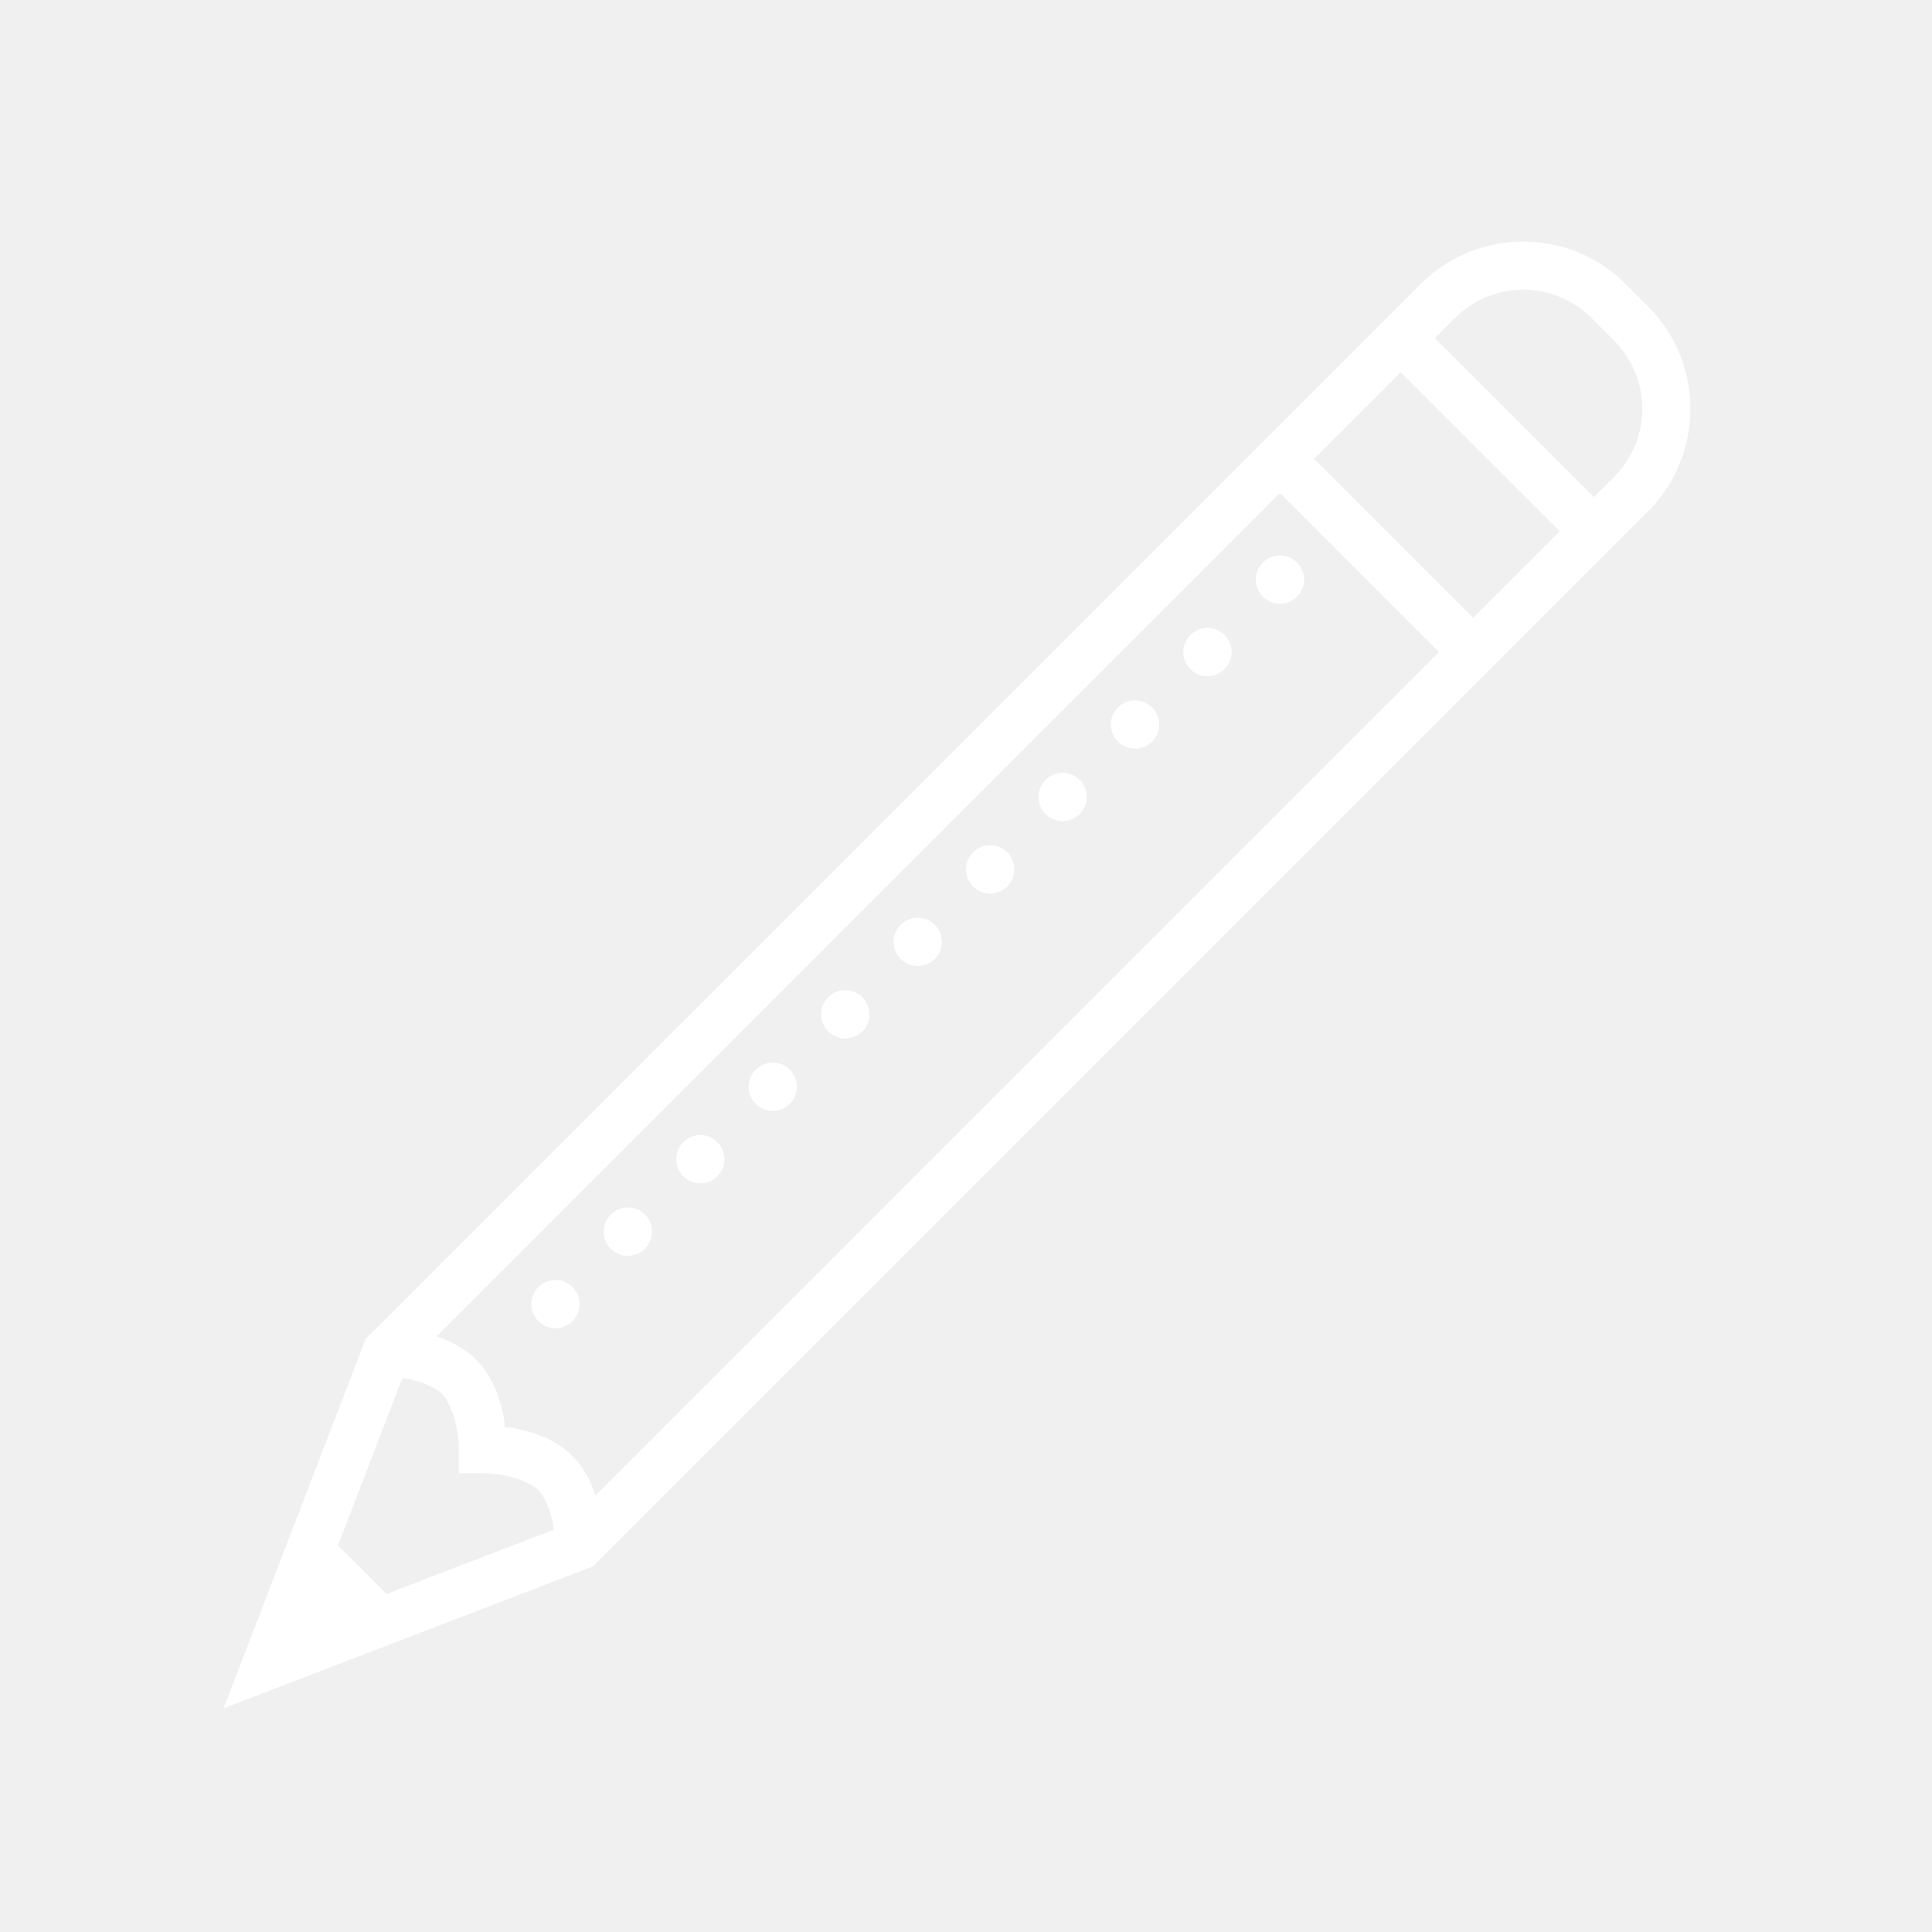
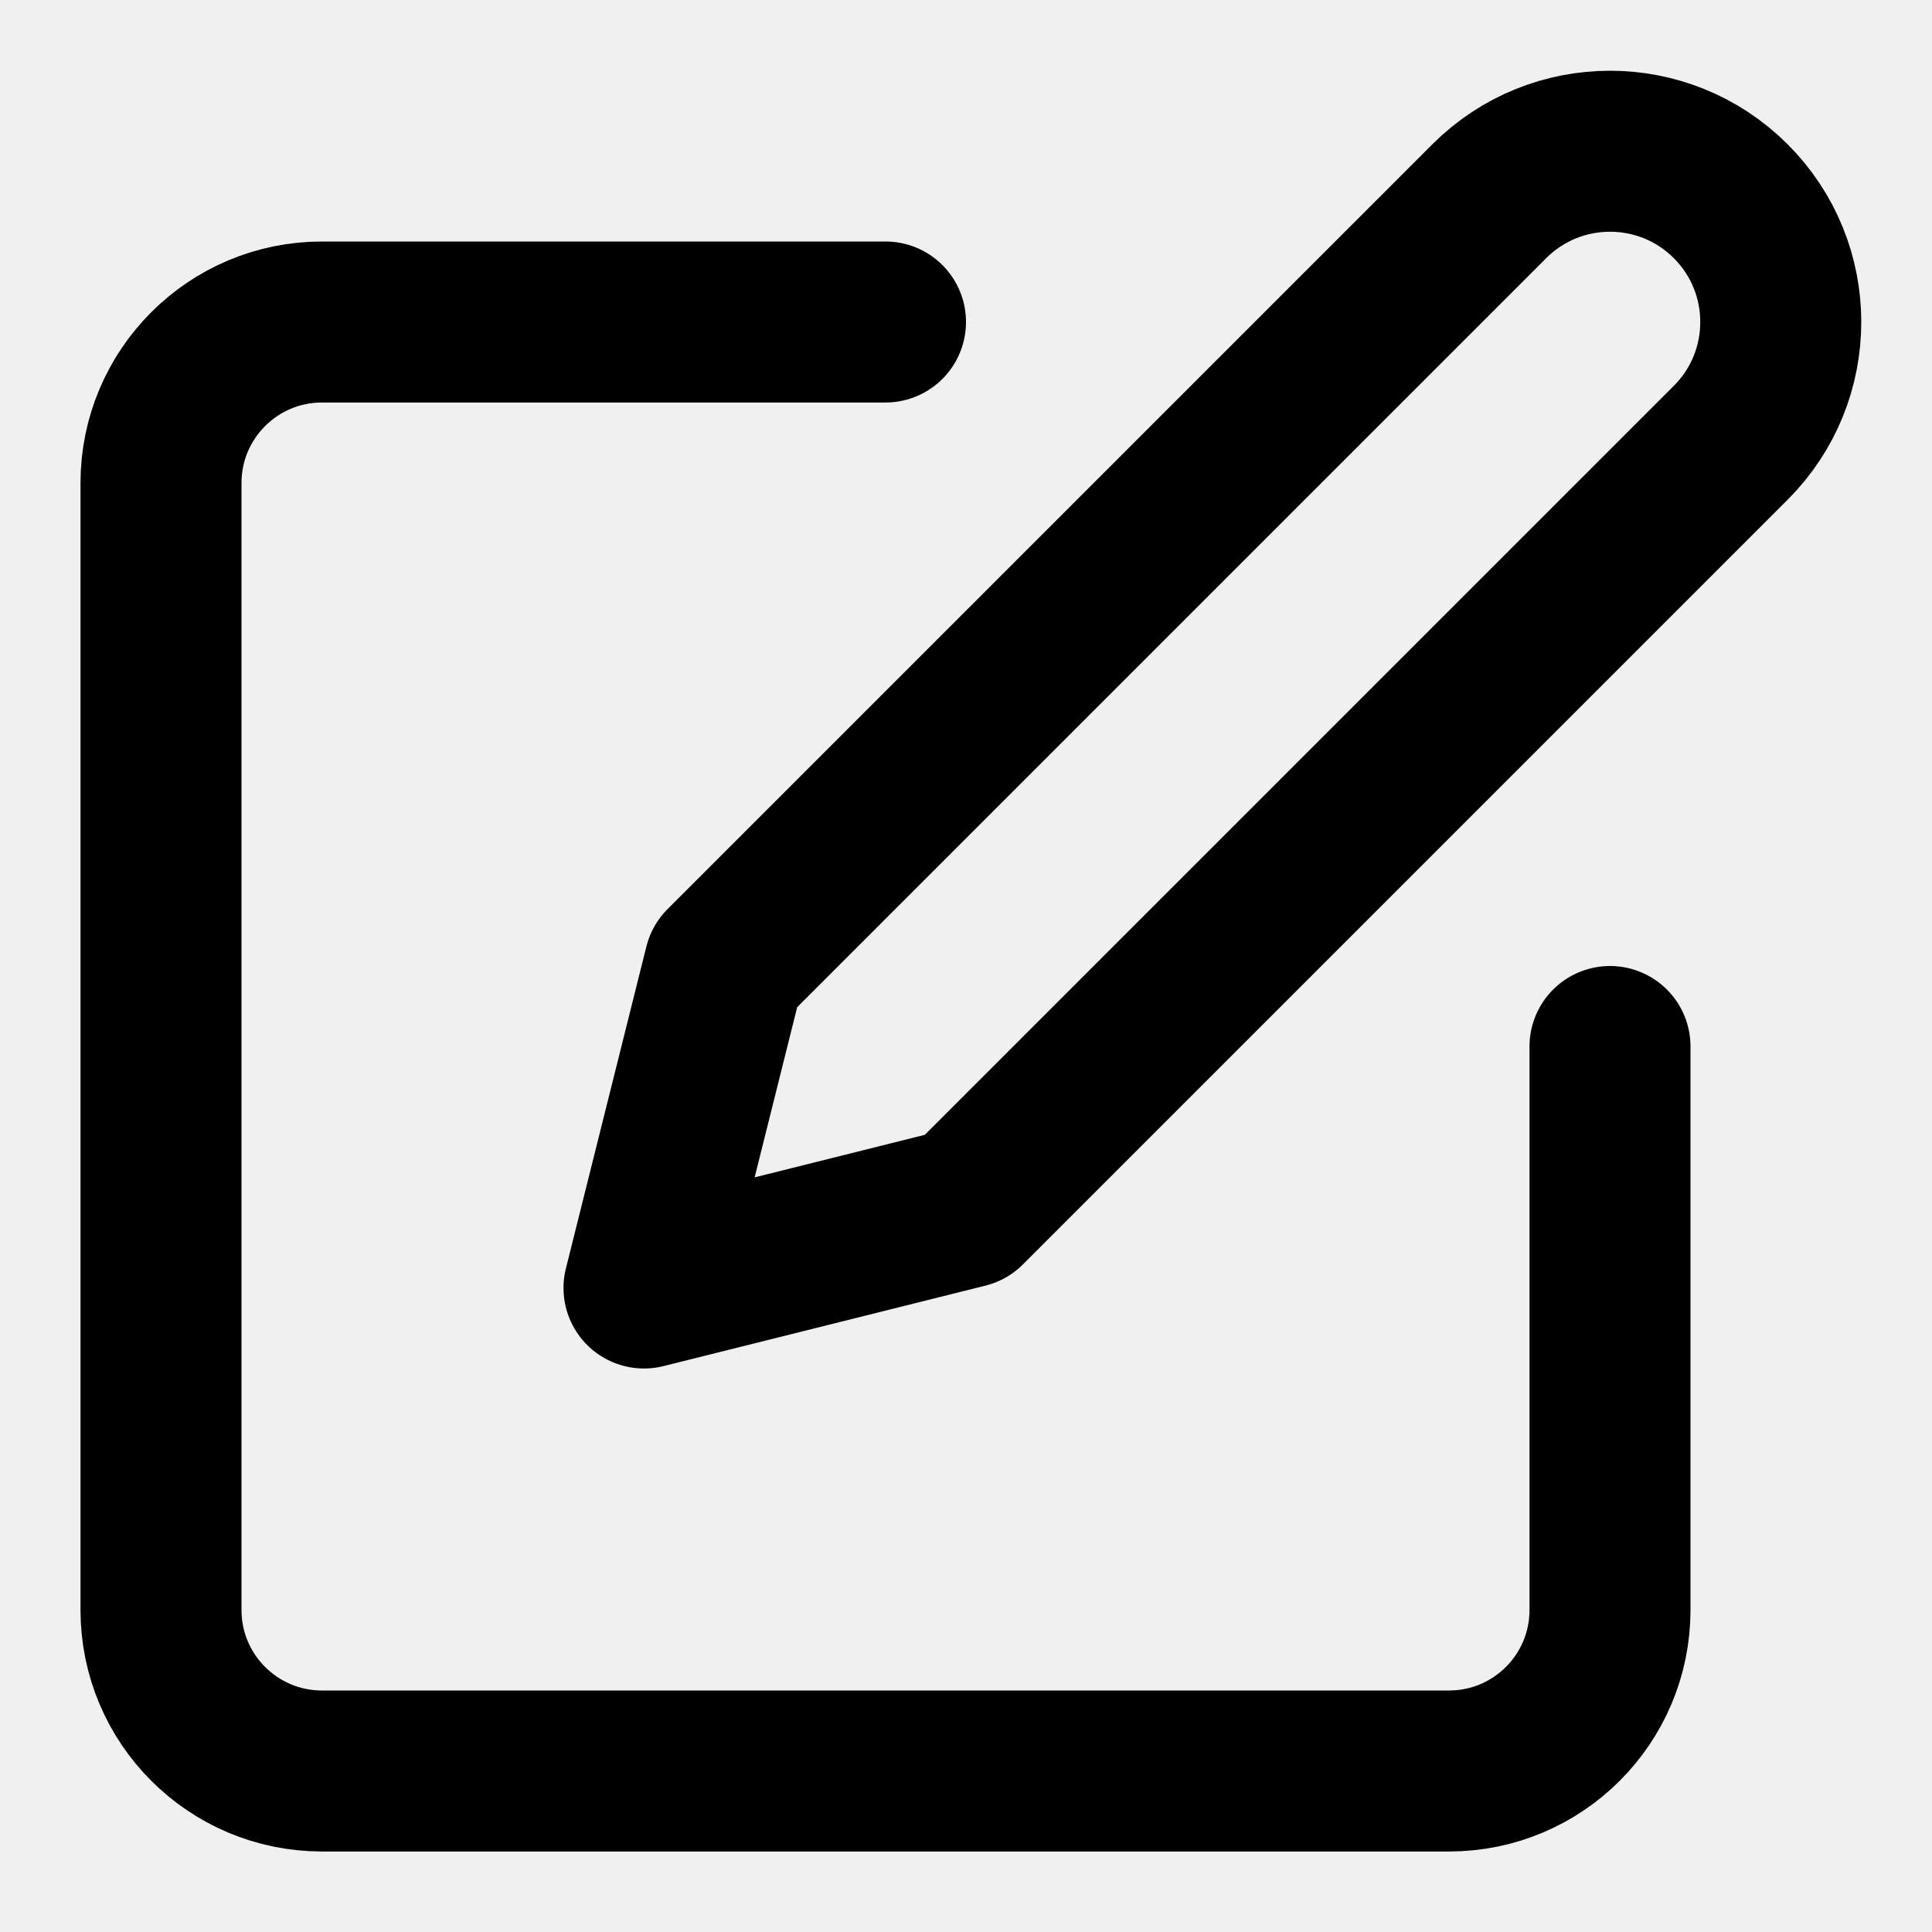
- <svg xmlns="http://www.w3.org/2000/svg" viewBox="0,0,256,256" width="80px" height="80px" fill-rule="nonzero">
-   <g fill="#ffffff" fill-rule="nonzero" stroke="none" stroke-width="1" stroke-linecap="butt" stroke-linejoin="miter" stroke-miterlimit="10" stroke-dasharray="" stroke-dashoffset="0" font-family="none" font-weight="none" font-size="none" text-anchor="none" style="mix-blend-mode: normal">
-     <g transform="scale(3.2,3.2)">
-       <path d="M63.074,10.004c-1.539,0 -3.078,0.586 -4.246,1.754l-7.242,7.242l-36.445,36.441l-5.883,15.297l15.301,-5.879l0.148,-0.152l43.535,-43.535c2.336,-2.336 2.336,-6.152 0,-8.484l-0.93,-0.93c-1.164,-1.168 -2.703,-1.754 -4.238,-1.754zM63.074,11.992c1.02,0 2.039,0.395 2.828,1.18l0.926,0.926c1.57,1.574 1.57,4.09 0,5.66l-0.828,0.828l-6.586,-6.586l0.828,-0.828c0.785,-0.785 1.809,-1.18 2.832,-1.18zM58,15.414l6.586,6.586l-3.586,3.586l-6.586,-6.586zM53,20.414l6.586,6.586l-34.93,34.93c-0.176,-0.551 -0.449,-1.137 -0.949,-1.637c-0.734,-0.734 -1.66,-1.004 -2.387,-1.148c-0.23,-0.047 -0.23,-0.023 -0.418,-0.047c-0.023,-0.188 0,-0.188 -0.047,-0.418c-0.145,-0.727 -0.414,-1.652 -1.148,-2.387c-0.5,-0.5 -1.086,-0.773 -1.637,-0.949zM53,23c-0.551,0 -1,0.449 -1,1c0,0.551 0.449,1 1,1c0.551,0 1,-0.449 1,-1c0,-0.551 -0.449,-1 -1,-1zM50,26c-0.551,0 -1,0.449 -1,1c0,0.551 0.449,1 1,1c0.551,0 1,-0.449 1,-1c0,-0.551 -0.449,-1 -1,-1zM47,29c-0.551,0 -1,0.449 -1,1c0,0.551 0.449,1 1,1c0.551,0 1,-0.449 1,-1c0,-0.551 -0.449,-1 -1,-1zM44,32c-0.551,0 -1,0.449 -1,1c0,0.551 0.449,1 1,1c0.551,0 1,-0.449 1,-1c0,-0.551 -0.449,-1 -1,-1zM41,35c-0.551,0 -1,0.449 -1,1c0,0.551 0.449,1 1,1c0.551,0 1,-0.449 1,-1c0,-0.551 -0.449,-1 -1,-1zM38,38c-0.551,0 -1,0.449 -1,1c0,0.551 0.449,1 1,1c0.551,0 1,-0.449 1,-1c0,-0.551 -0.449,-1 -1,-1zM35,41c-0.551,0 -1,0.449 -1,1c0,0.551 0.449,1 1,1c0.551,0 1,-0.449 1,-1c0,-0.551 -0.449,-1 -1,-1zM32,44c-0.551,0 -1,0.449 -1,1c0,0.551 0.449,1 1,1c0.551,0 1,-0.449 1,-1c0,-0.551 -0.449,-1 -1,-1zM29,47c-0.551,0 -1,0.449 -1,1c0,0.551 0.449,1 1,1c0.551,0 1,-0.449 1,-1c0,-0.551 -0.449,-1 -1,-1zM26,50c-0.551,0 -1,0.449 -1,1c0,0.551 0.449,1 1,1c0.551,0 1,-0.449 1,-1c0,-0.551 -0.449,-1 -1,-1zM23,53c-0.551,0 -1,0.449 -1,1c0,0.551 0.449,1 1,1c0.551,0 1,-0.449 1,-1c0,-0.551 -0.449,-1 -1,-1zM16.66,57.066c0.094,0.016 0.164,0.02 0.27,0.039c0.523,0.105 1.098,0.336 1.363,0.602c0.266,0.266 0.496,0.84 0.602,1.363c0.105,0.523 0.105,0.93 0.105,0.93v1h1c0,0 0.406,0 0.93,0.105c0.523,0.105 1.098,0.336 1.363,0.602c0.266,0.266 0.496,0.84 0.602,1.363c0.02,0.105 0.023,0.176 0.039,0.27l-6.93,2.664l-2.008,-2.008z" />
-     </g>
-   </g>
+ <svg xmlns="http://www.w3.org/2000/svg" viewBox="0 0 24 24" fill="none" stroke="currentColor" stroke-width="2" stroke-linecap="round" stroke-linejoin="round">
+   <path d="M11 4H4a2 2 0 0 0-2 2v14a2 2 0 0 0 2 2h14a2 2 0 0 0 2-2v-7" />
+   <path d="M18.5 2.5a2.121 2.121 0 0 1 3 3L12 15l-4 1 1-4 9.5-9.5z" />
</svg>
